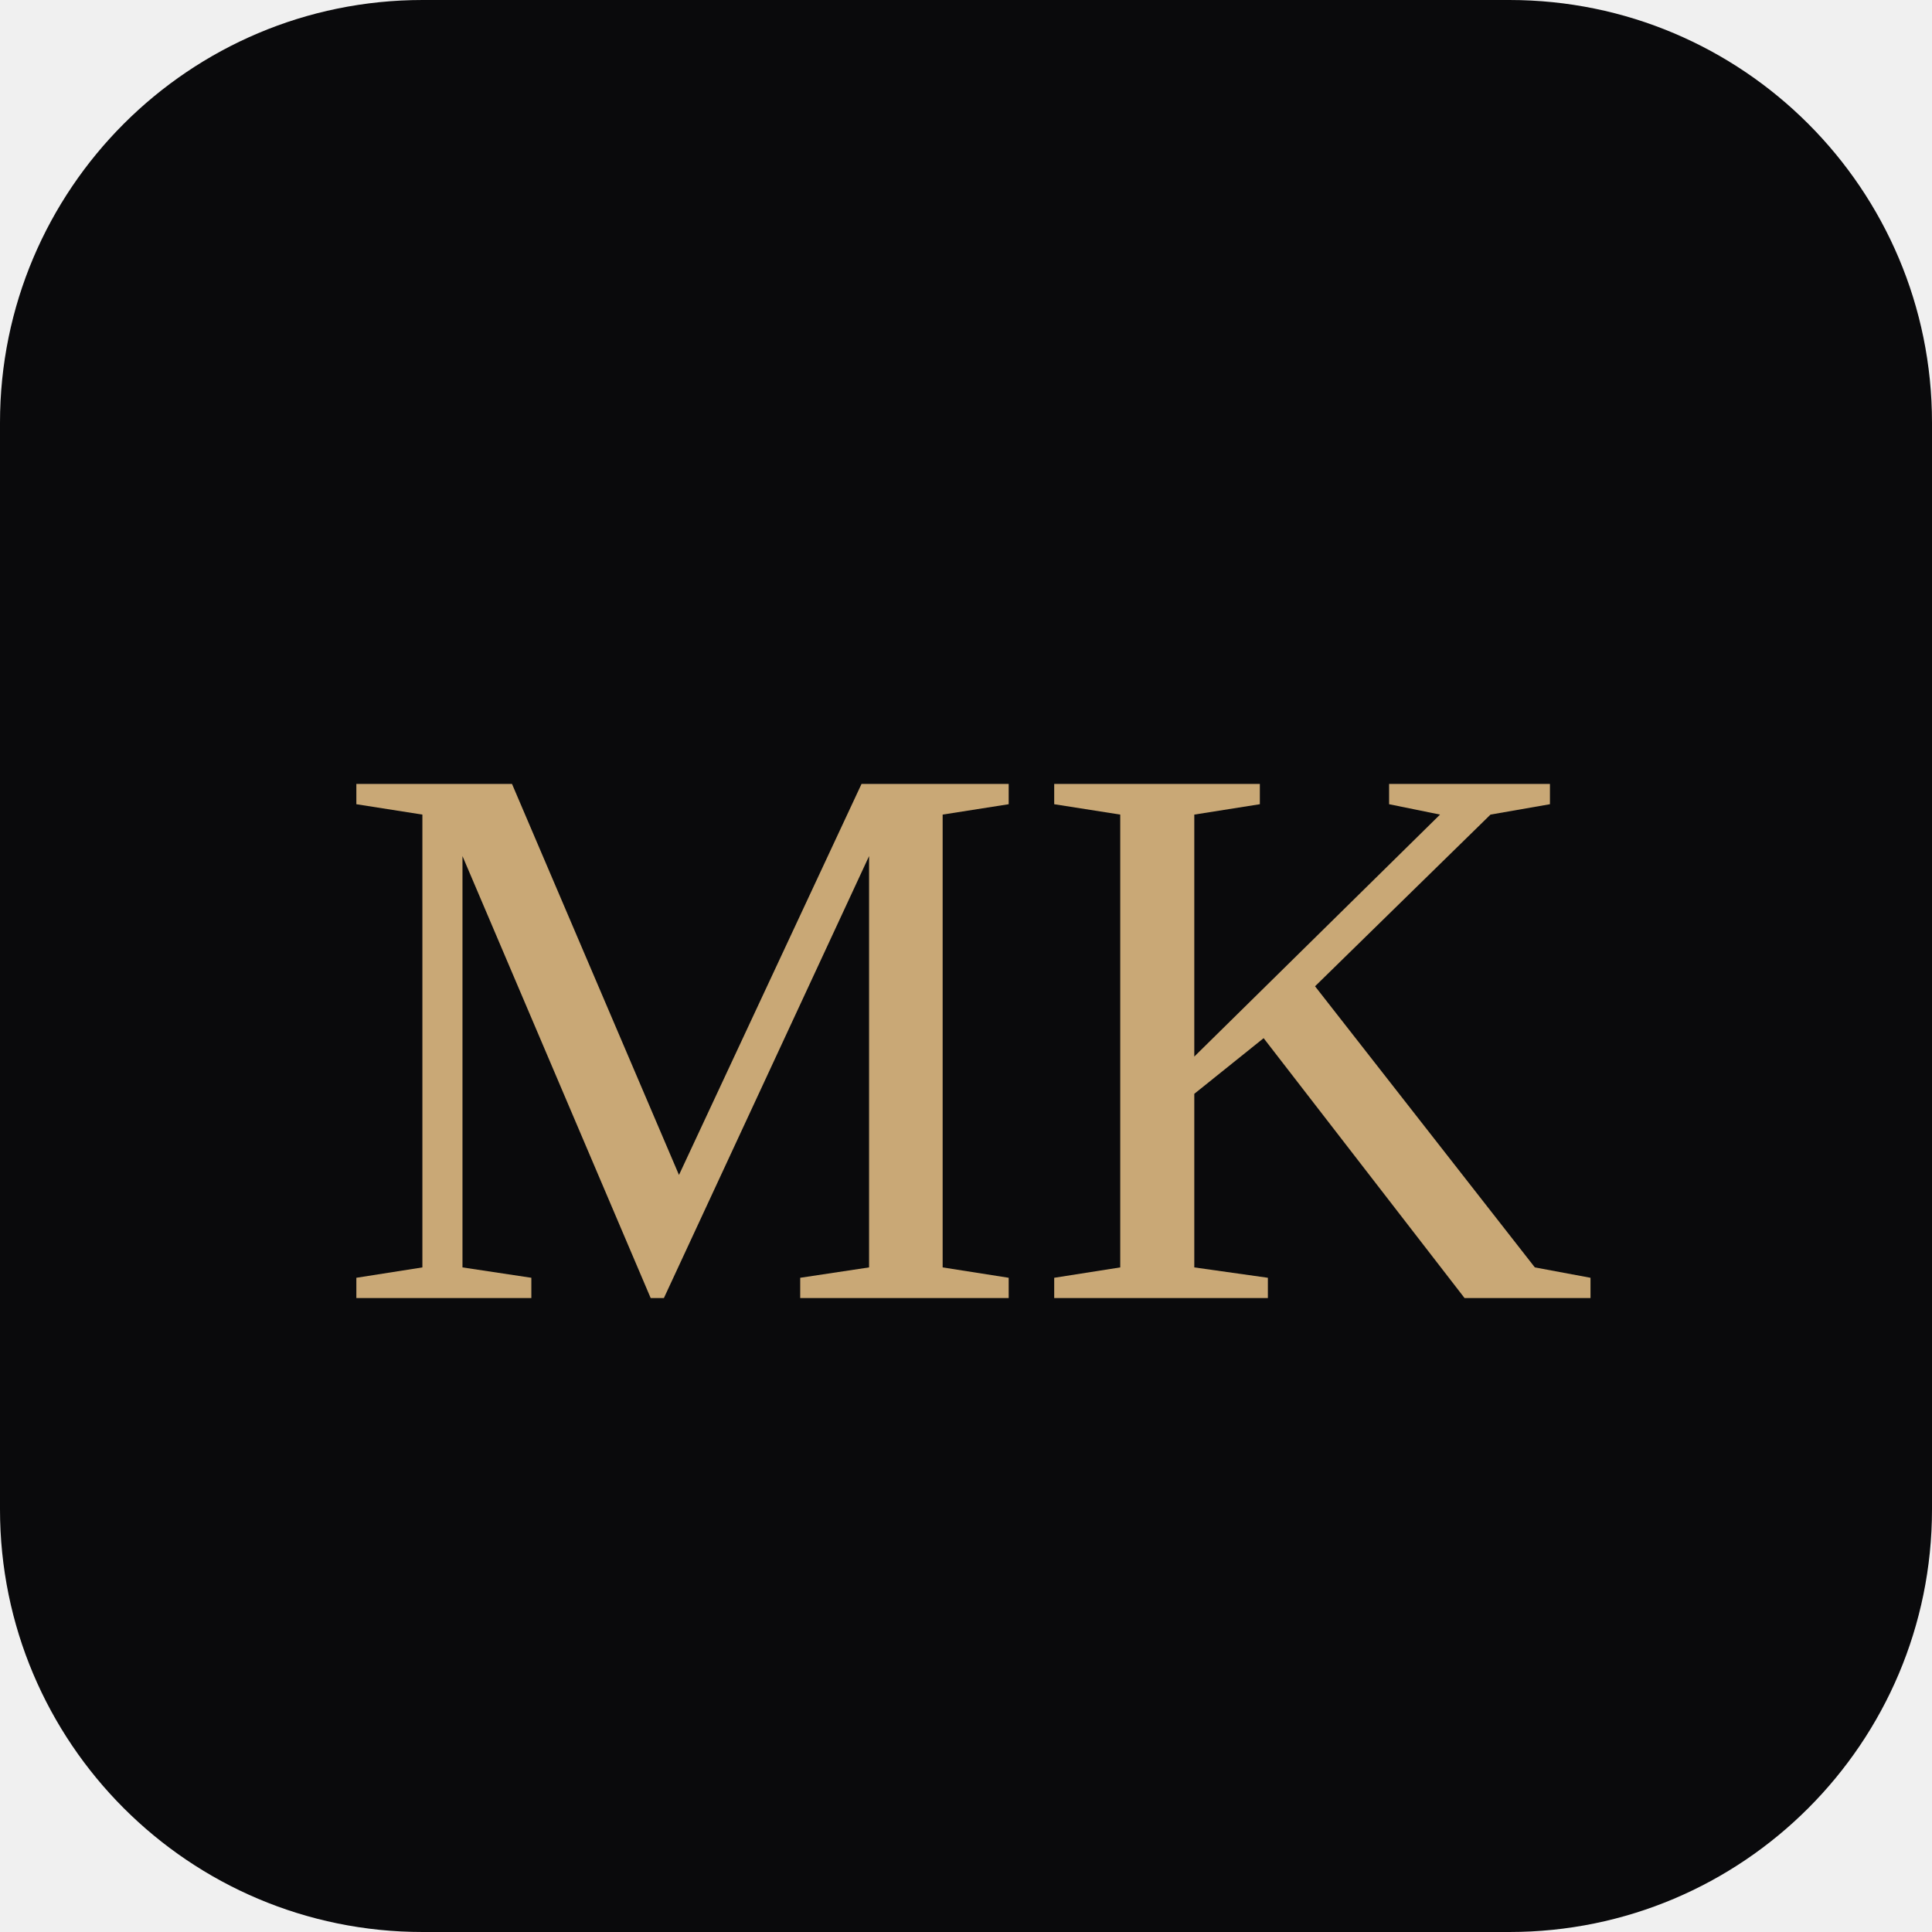
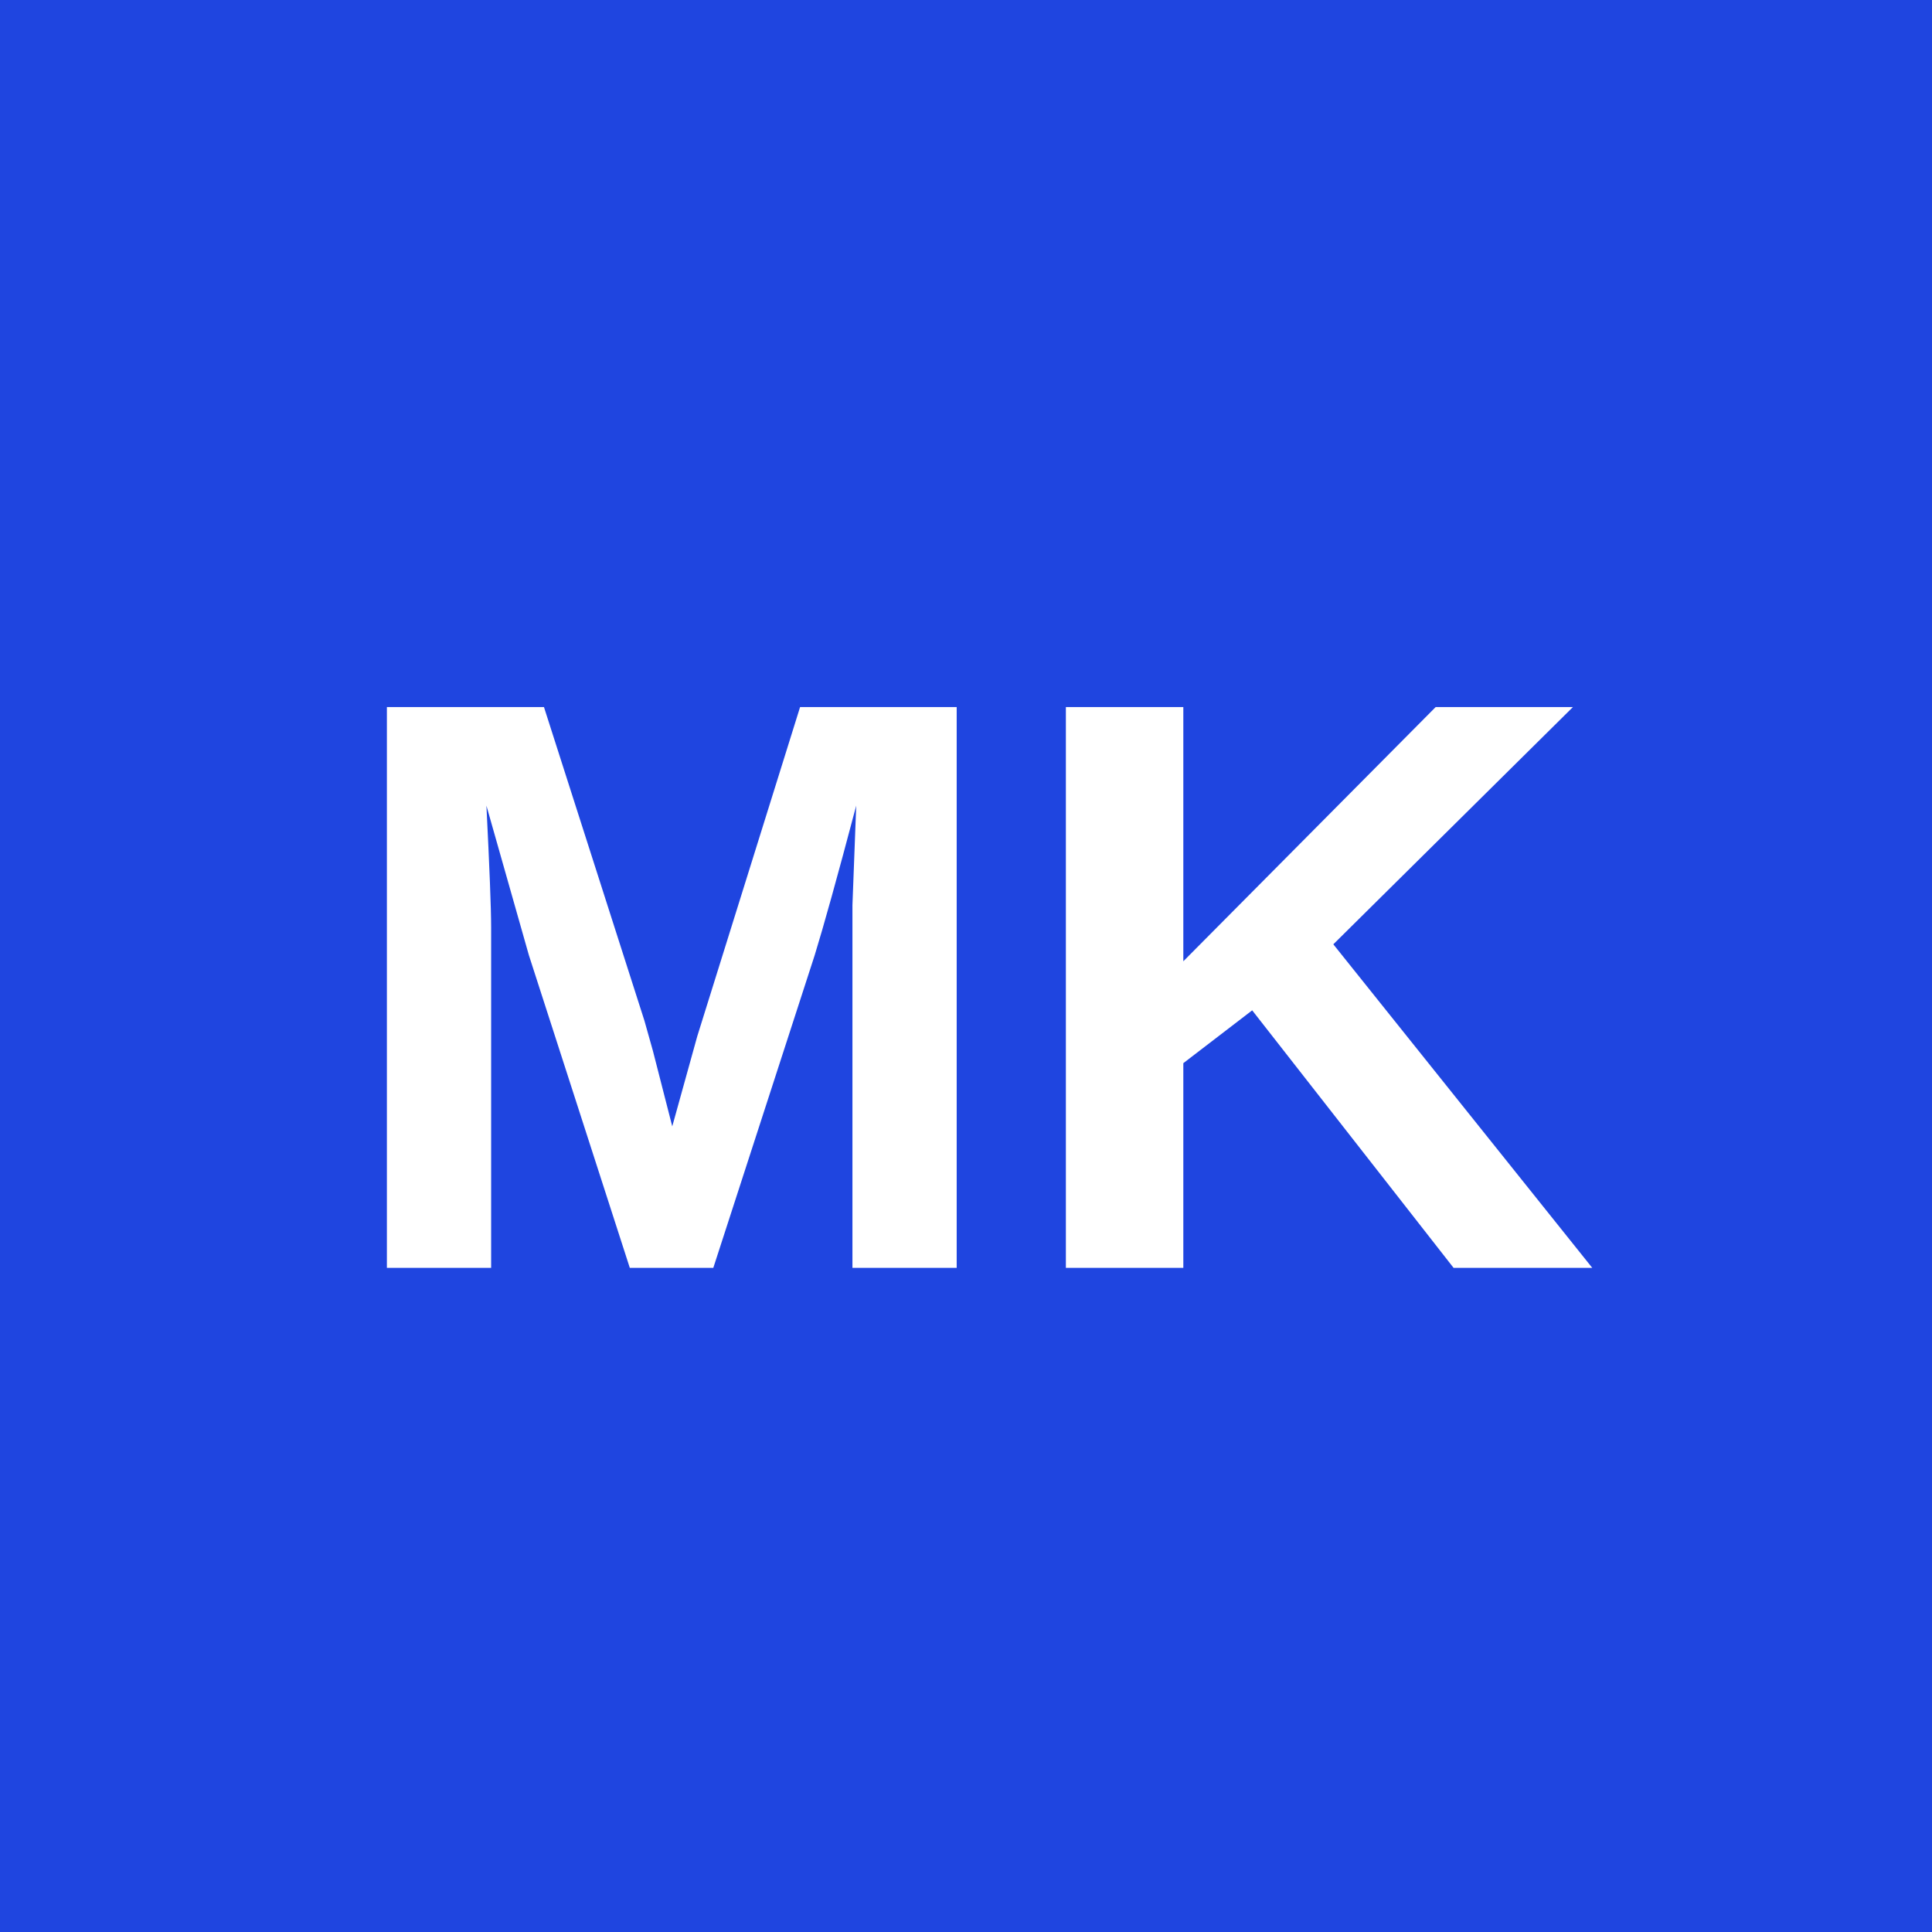
<svg xmlns="http://www.w3.org/2000/svg" viewBox="0 0 64 64">
-   <rect width="64" height="64" rx="14" fill="#0A0A0C" />
-   <text x="32" y="43" font-family="Georgia, 'Times New Roman', serif" font-size="26" font-weight="500" fill="#C9A876" text-anchor="middle">MK</text>
+   <rect width="64" height="64" fill="#1F45E0" />
+   <text x="32" y="42" font-family="'IBM Plex Sans', 'Segoe UI', 'Helvetica Neue', Arial, sans-serif" font-size="27" font-weight="600" fill="#FFFFFF" text-anchor="middle">MK</text>
</svg>
